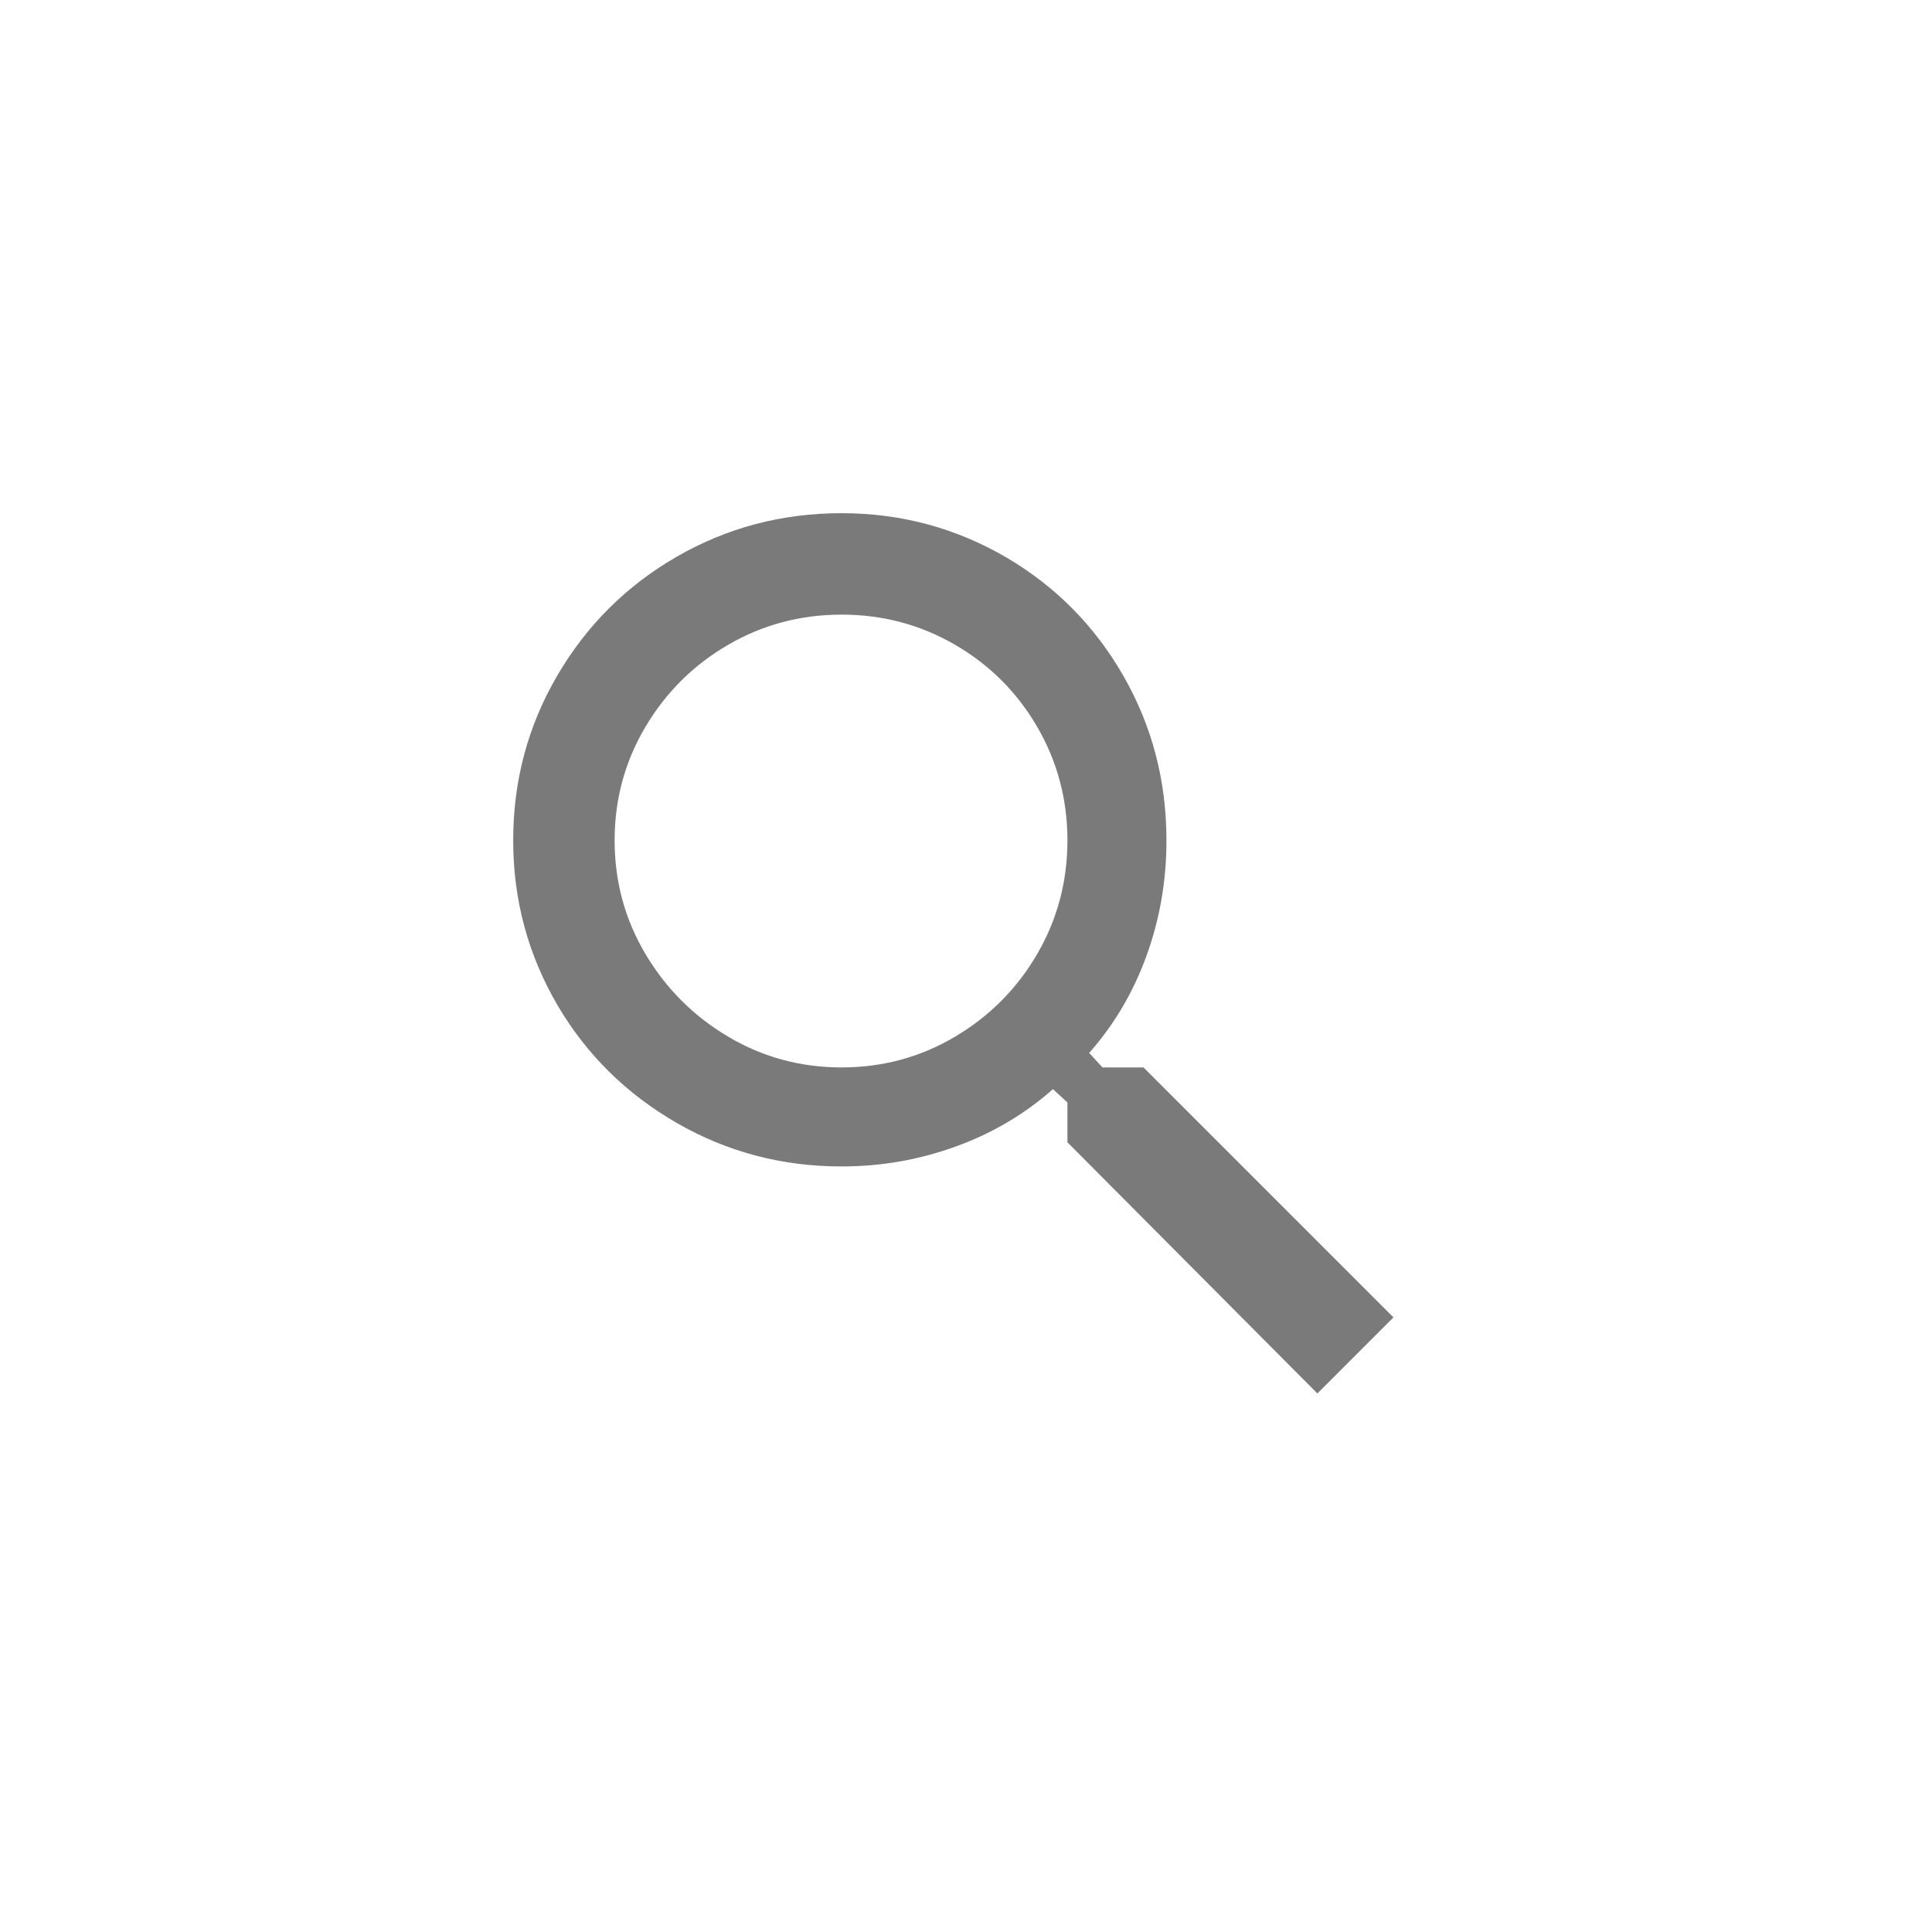
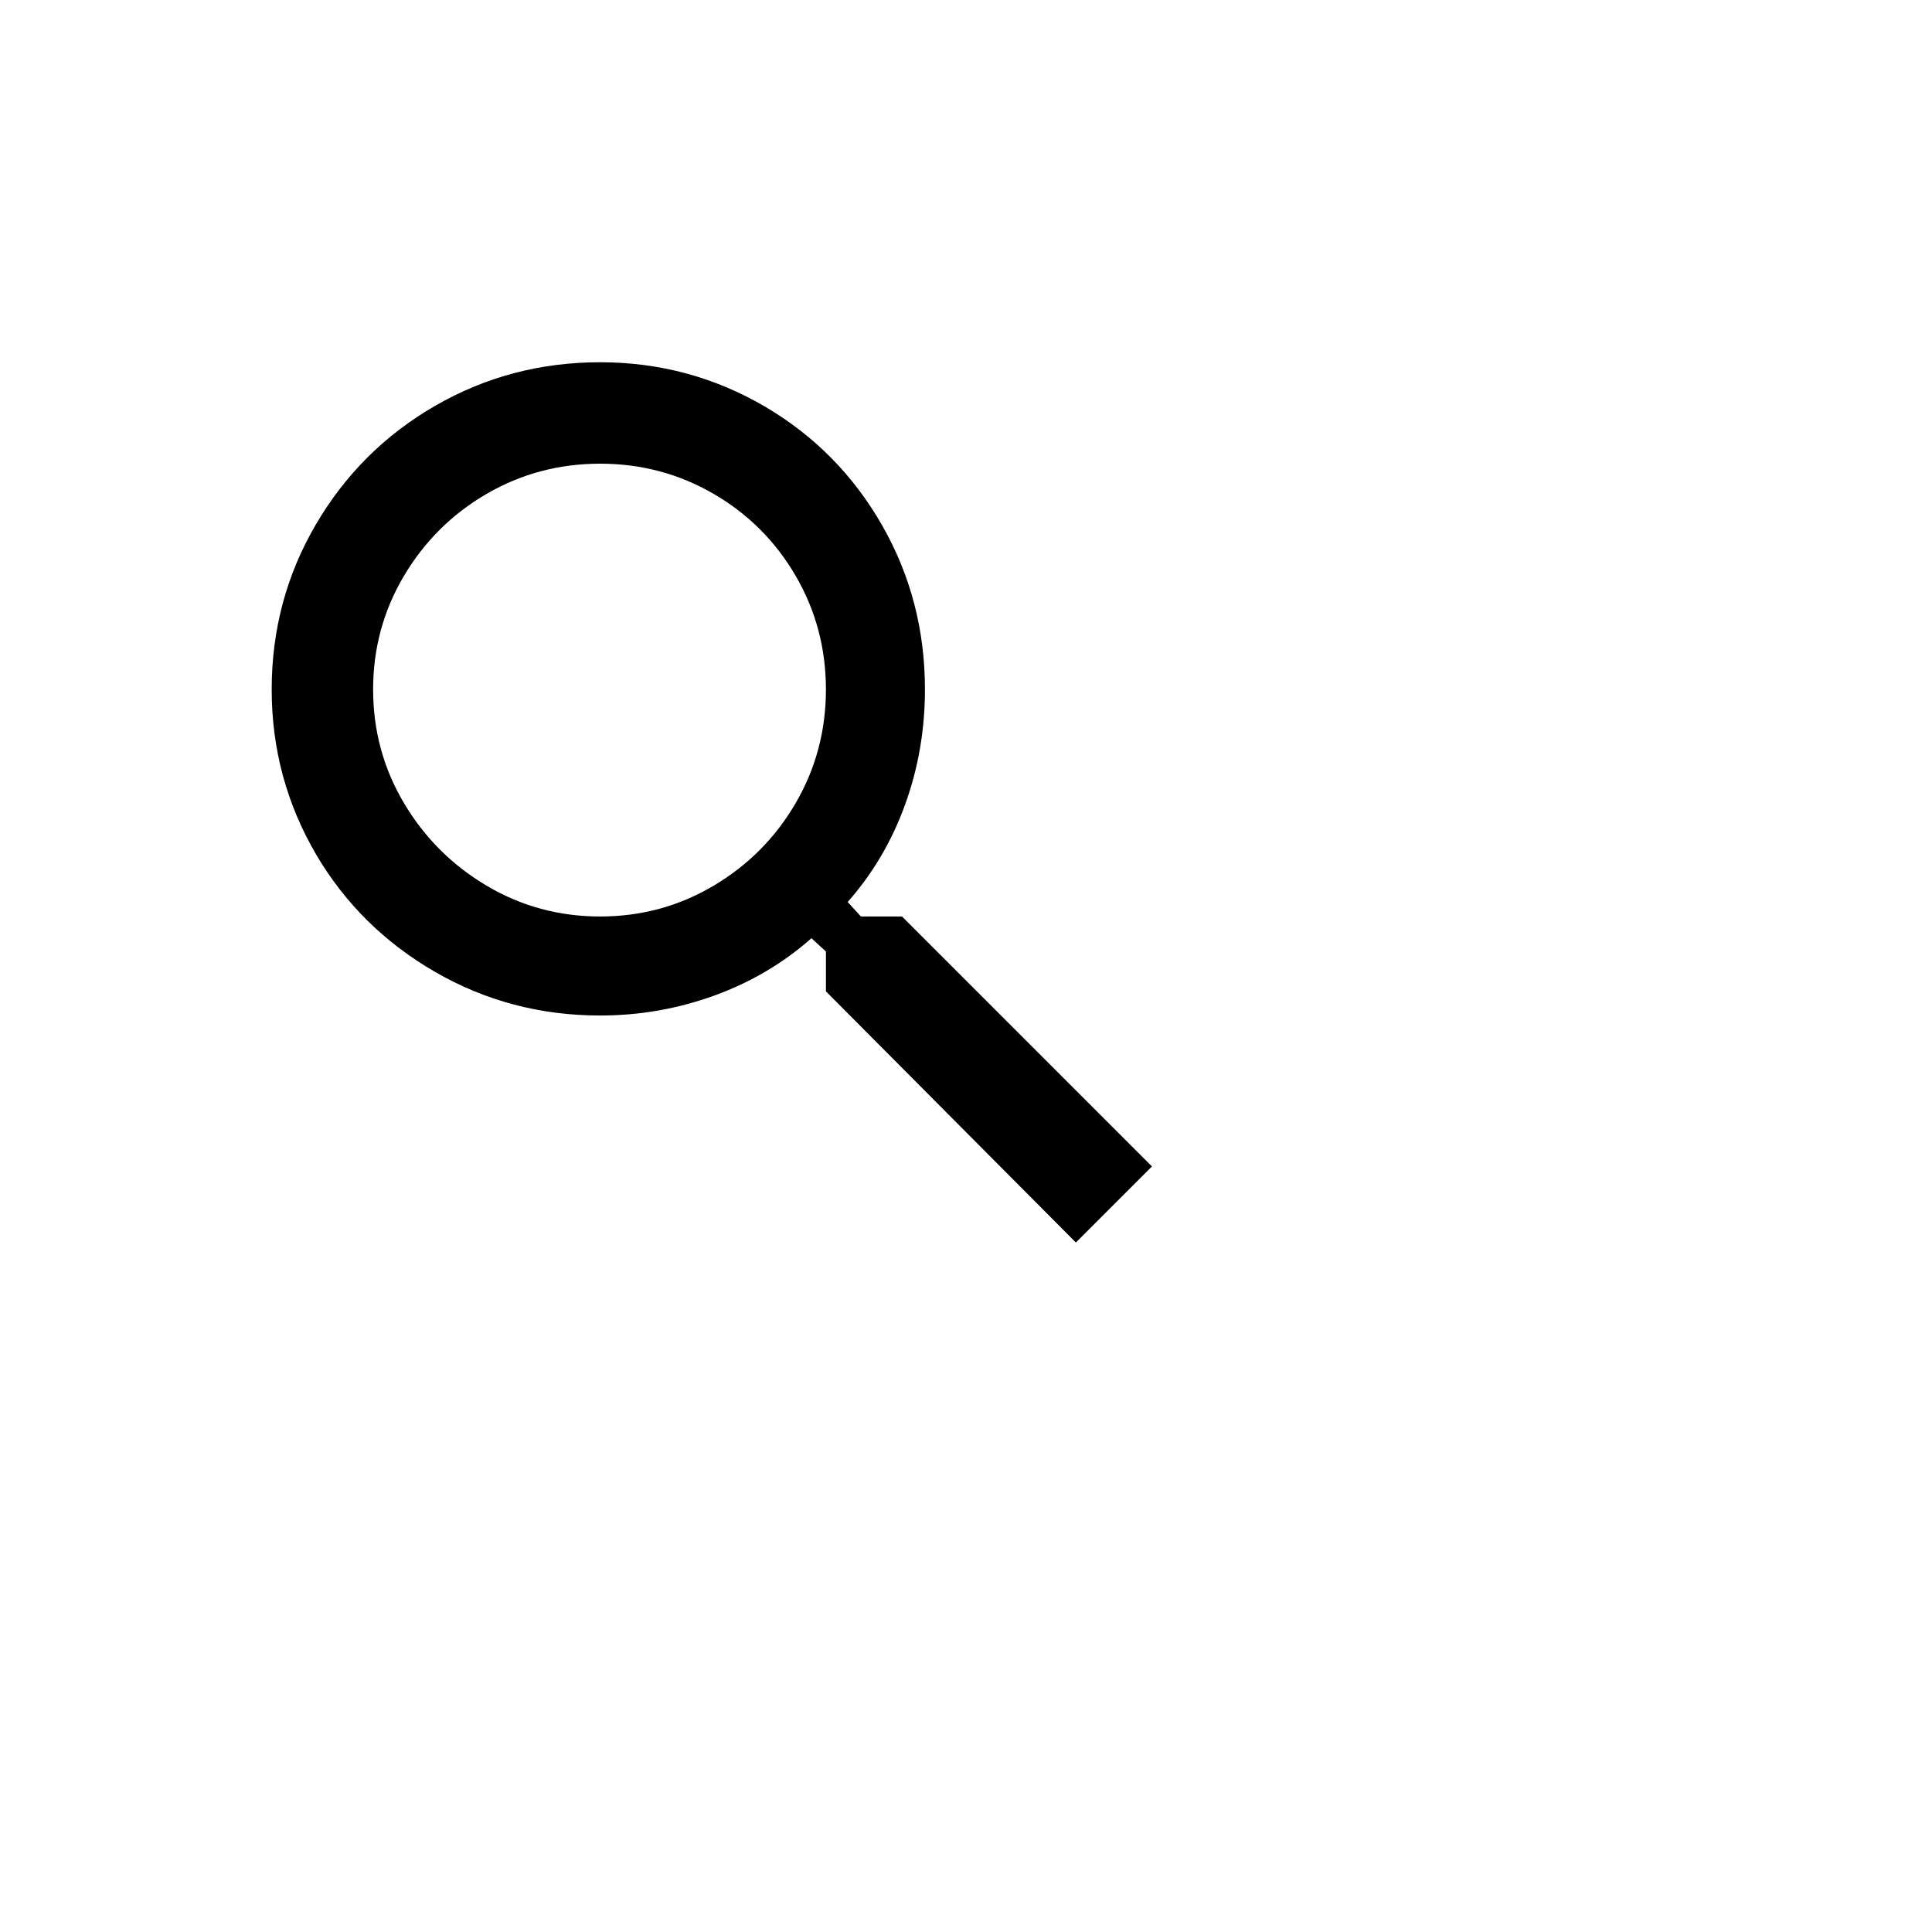
- <svg xmlns="http://www.w3.org/2000/svg" width="32px" height="32px" viewBox="0 0 32 32" version="1.1">
-   <g id="Artboard" stroke="none" stroke-width="1" fill="none" fill-rule="evenodd">
-     <path d="M13.94,17.68 C14.62,17.68 15.247,17.51 15.82,17.17 C16.393,16.83 16.847,16.373 17.18,15.8 C17.513,15.227 17.68,14.6 17.68,13.92 C17.68,13.24 17.513,12.613 17.18,12.04 C16.847,11.467 16.393,11.013 15.82,10.68 C15.247,10.347 14.62,10.18 13.94,10.18 C13.26,10.18 12.633,10.347 12.06,10.68 C11.487,11.013 11.03,11.467 10.69,12.04 C10.35,12.613 10.18,13.24 10.18,13.92 C10.18,14.6 10.35,15.227 10.69,15.8 C11.03,16.373 11.487,16.83 12.06,17.17 C12.633,17.51 13.26,17.68 13.94,17.68 Z M18.94,17.68 L23.08,21.82 L21.82,23.08 L17.68,18.92 L17.68,18.26 L17.44,18.04 C16.973,18.453 16.437,18.77 15.83,18.99 C15.223,19.21 14.593,19.32 13.94,19.32 C12.953,19.32 12.043,19.08 11.21,18.6 C10.377,18.12 9.72,17.473 9.24,16.66 C8.747,15.82 8.5,14.907 8.5,13.92 C8.5,12.933 8.743,12.023 9.23,11.19 C9.717,10.357 10.377,9.7 11.21,9.22 C12.043,8.74 12.953,8.5 13.94,8.5 C14.927,8.5 15.84,8.747 16.68,9.24 C17.493,9.72 18.137,10.373 18.61,11.2 C19.083,12.027 19.32,12.933 19.32,13.92 C19.32,14.587 19.21,15.223 18.99,15.83 C18.77,16.437 18.453,16.973 18.04,17.44 L18.26,17.68 L18.94,17.68 Z" id="search---material" fill="#7A7A7A" />
+ <svg xmlns="http://www.w3.org/2000/svg" width="45px" height="45px" viewBox="0 0 32 32" version="1.1">
+   <g id="Artboard" stroke="none" stroke-width="1" fill-rule="evenodd" transform="translate(-4, -2.5)">
+     <path d="M13.94,17.68 C14.62,17.68 15.247,17.51 15.82,17.17 C16.393,16.83 16.847,16.373 17.18,15.8 C17.513,15.227 17.68,14.6 17.68,13.92 C17.68,13.24 17.513,12.613 17.18,12.04 C16.847,11.467 16.393,11.013 15.82,10.68 C15.247,10.347 14.62,10.18 13.94,10.18 C13.26,10.18 12.633,10.347 12.06,10.68 C11.487,11.013 11.03,11.467 10.69,12.04 C10.35,12.613 10.18,13.24 10.18,13.92 C10.18,14.6 10.35,15.227 10.69,15.8 C11.03,16.373 11.487,16.83 12.06,17.17 C12.633,17.51 13.26,17.68 13.94,17.68 Z M18.94,17.68 L23.08,21.82 L21.82,23.08 L17.68,18.92 L17.68,18.26 L17.44,18.04 C16.973,18.453 16.437,18.77 15.83,18.99 C15.223,19.21 14.593,19.32 13.94,19.32 C12.953,19.32 12.043,19.08 11.21,18.6 C10.377,18.12 9.72,17.473 9.24,16.66 C8.747,15.82 8.5,14.907 8.5,13.92 C8.5,12.933 8.743,12.023 9.23,11.19 C9.717,10.357 10.377,9.7 11.21,9.22 C12.043,8.74 12.953,8.5 13.94,8.5 C14.927,8.5 15.84,8.747 16.68,9.24 C17.493,9.72 18.137,10.373 18.61,11.2 C19.083,12.027 19.32,12.933 19.32,13.92 C19.32,14.587 19.21,15.223 18.99,15.83 C18.77,16.437 18.453,16.973 18.04,17.44 L18.26,17.68 L18.94,17.68 Z" id="search---material" fill="#000" />
  </g>
</svg>
